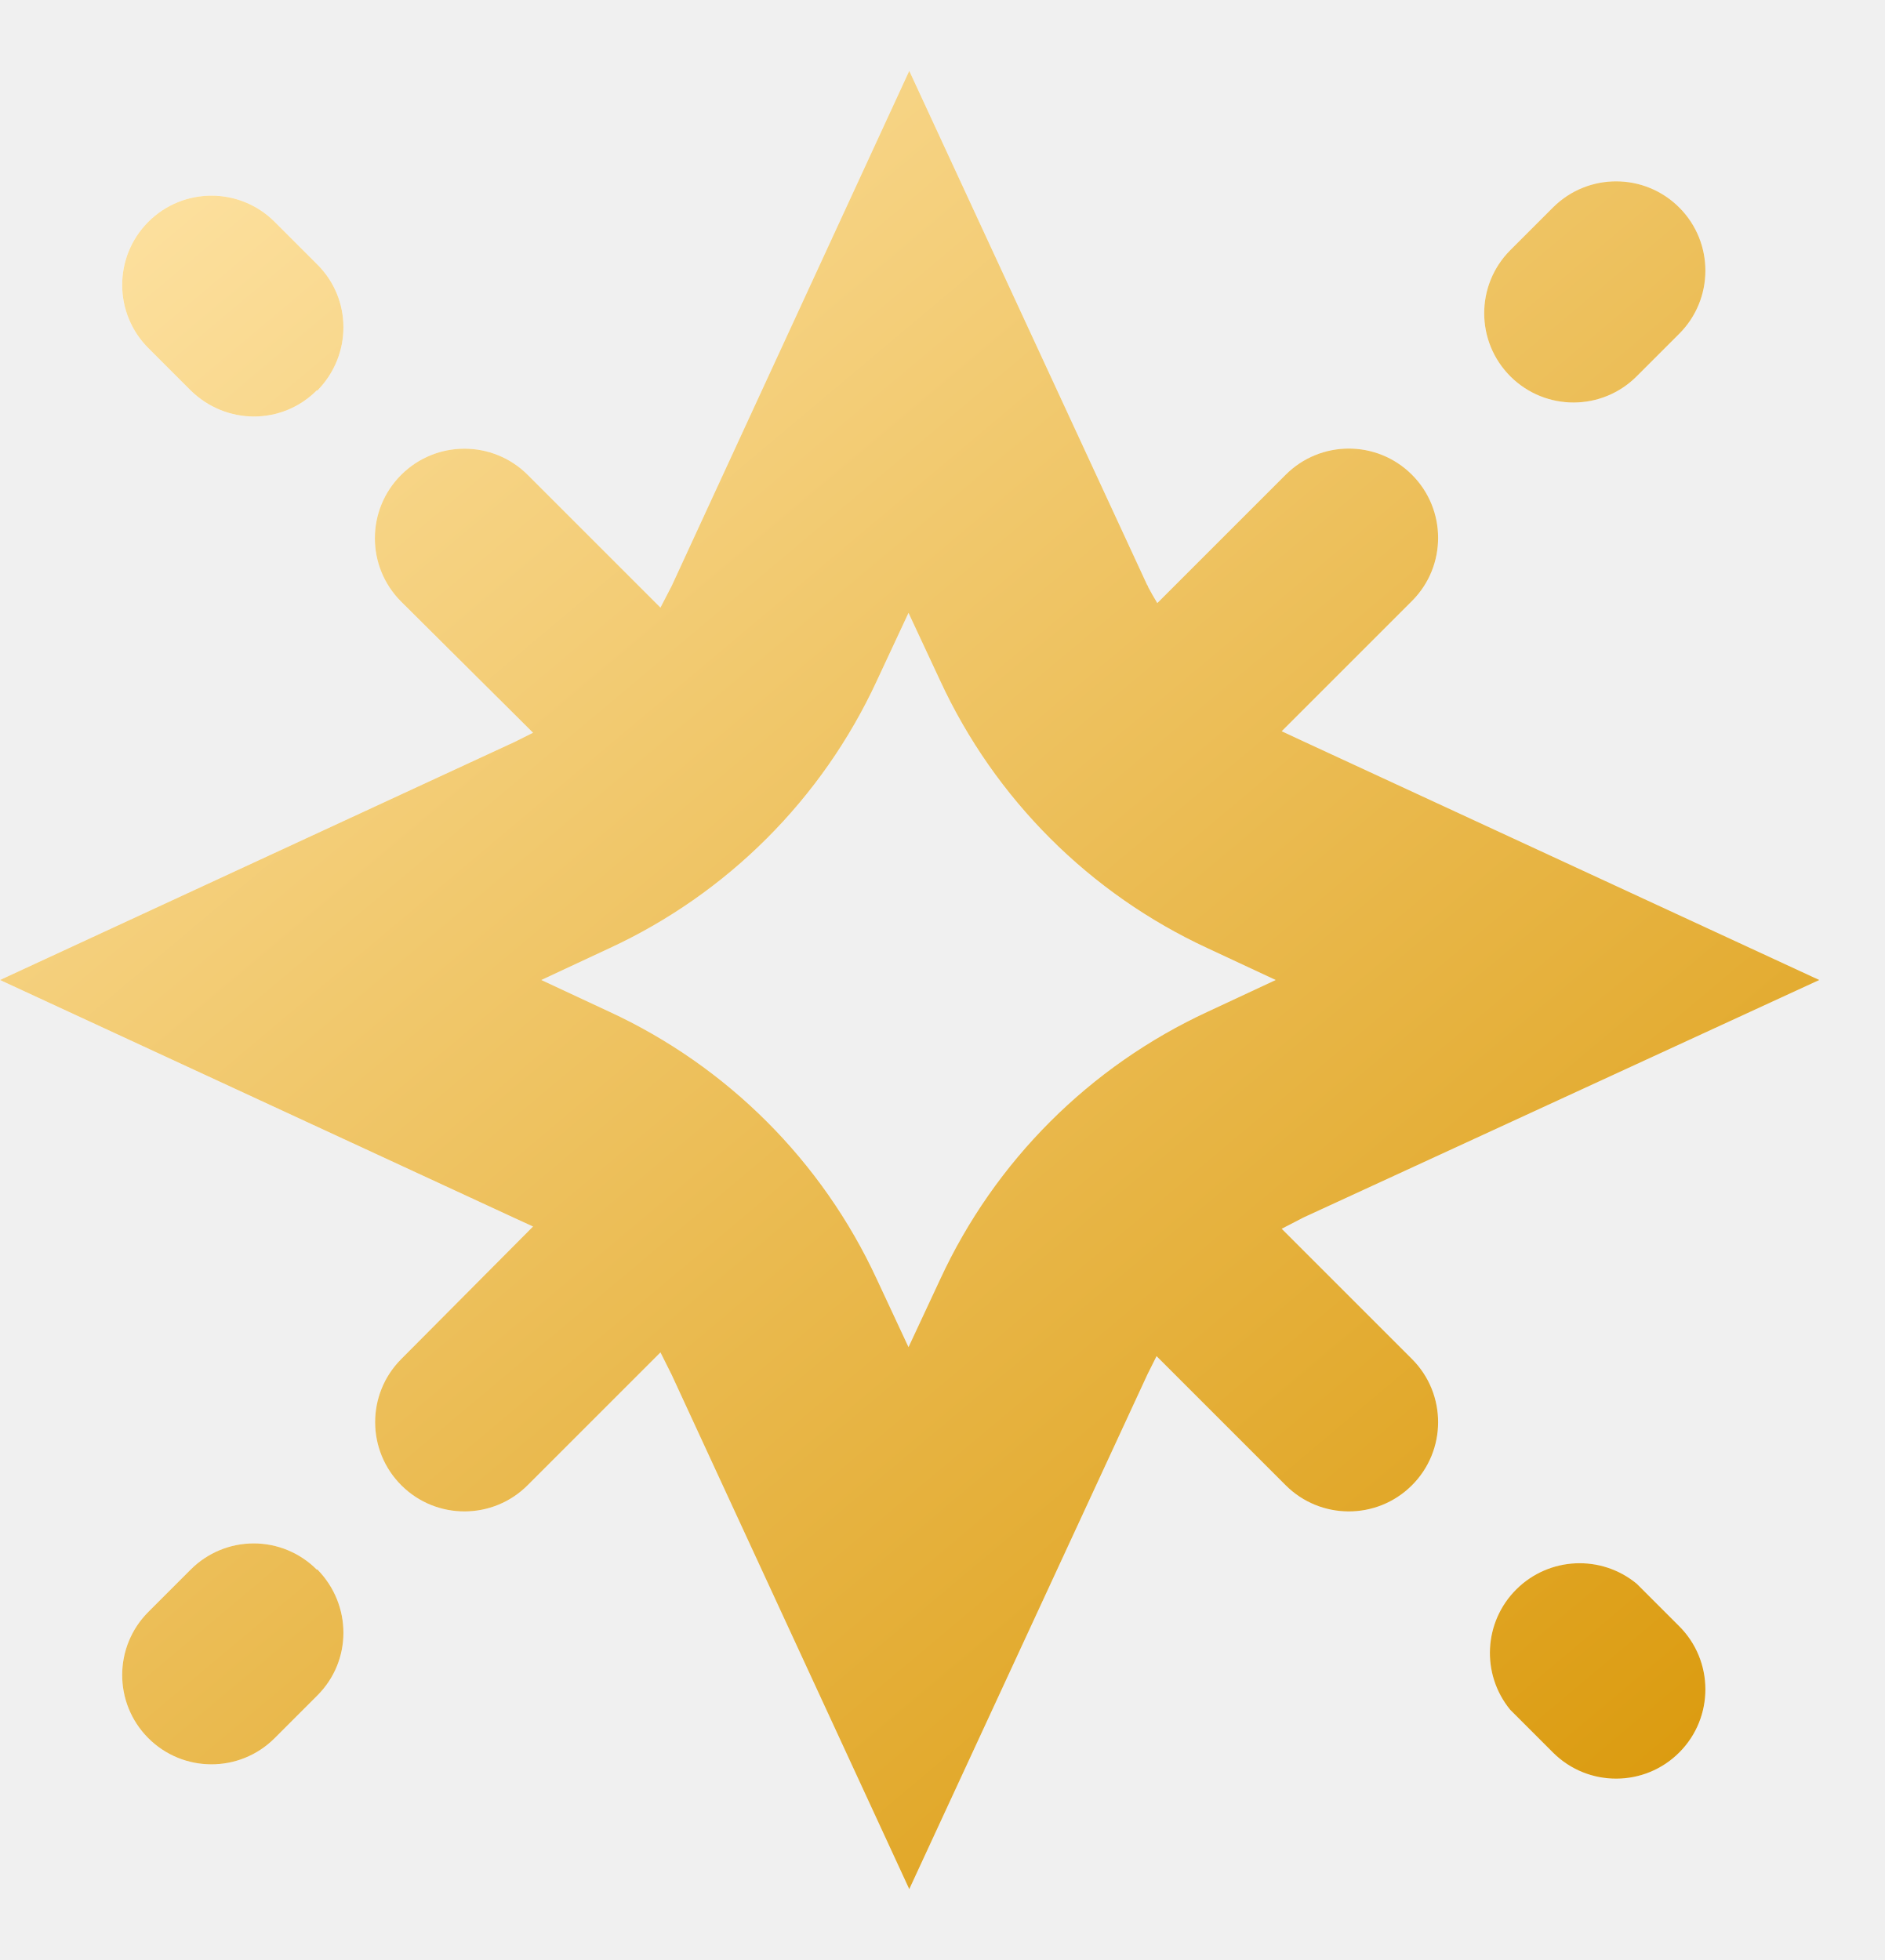
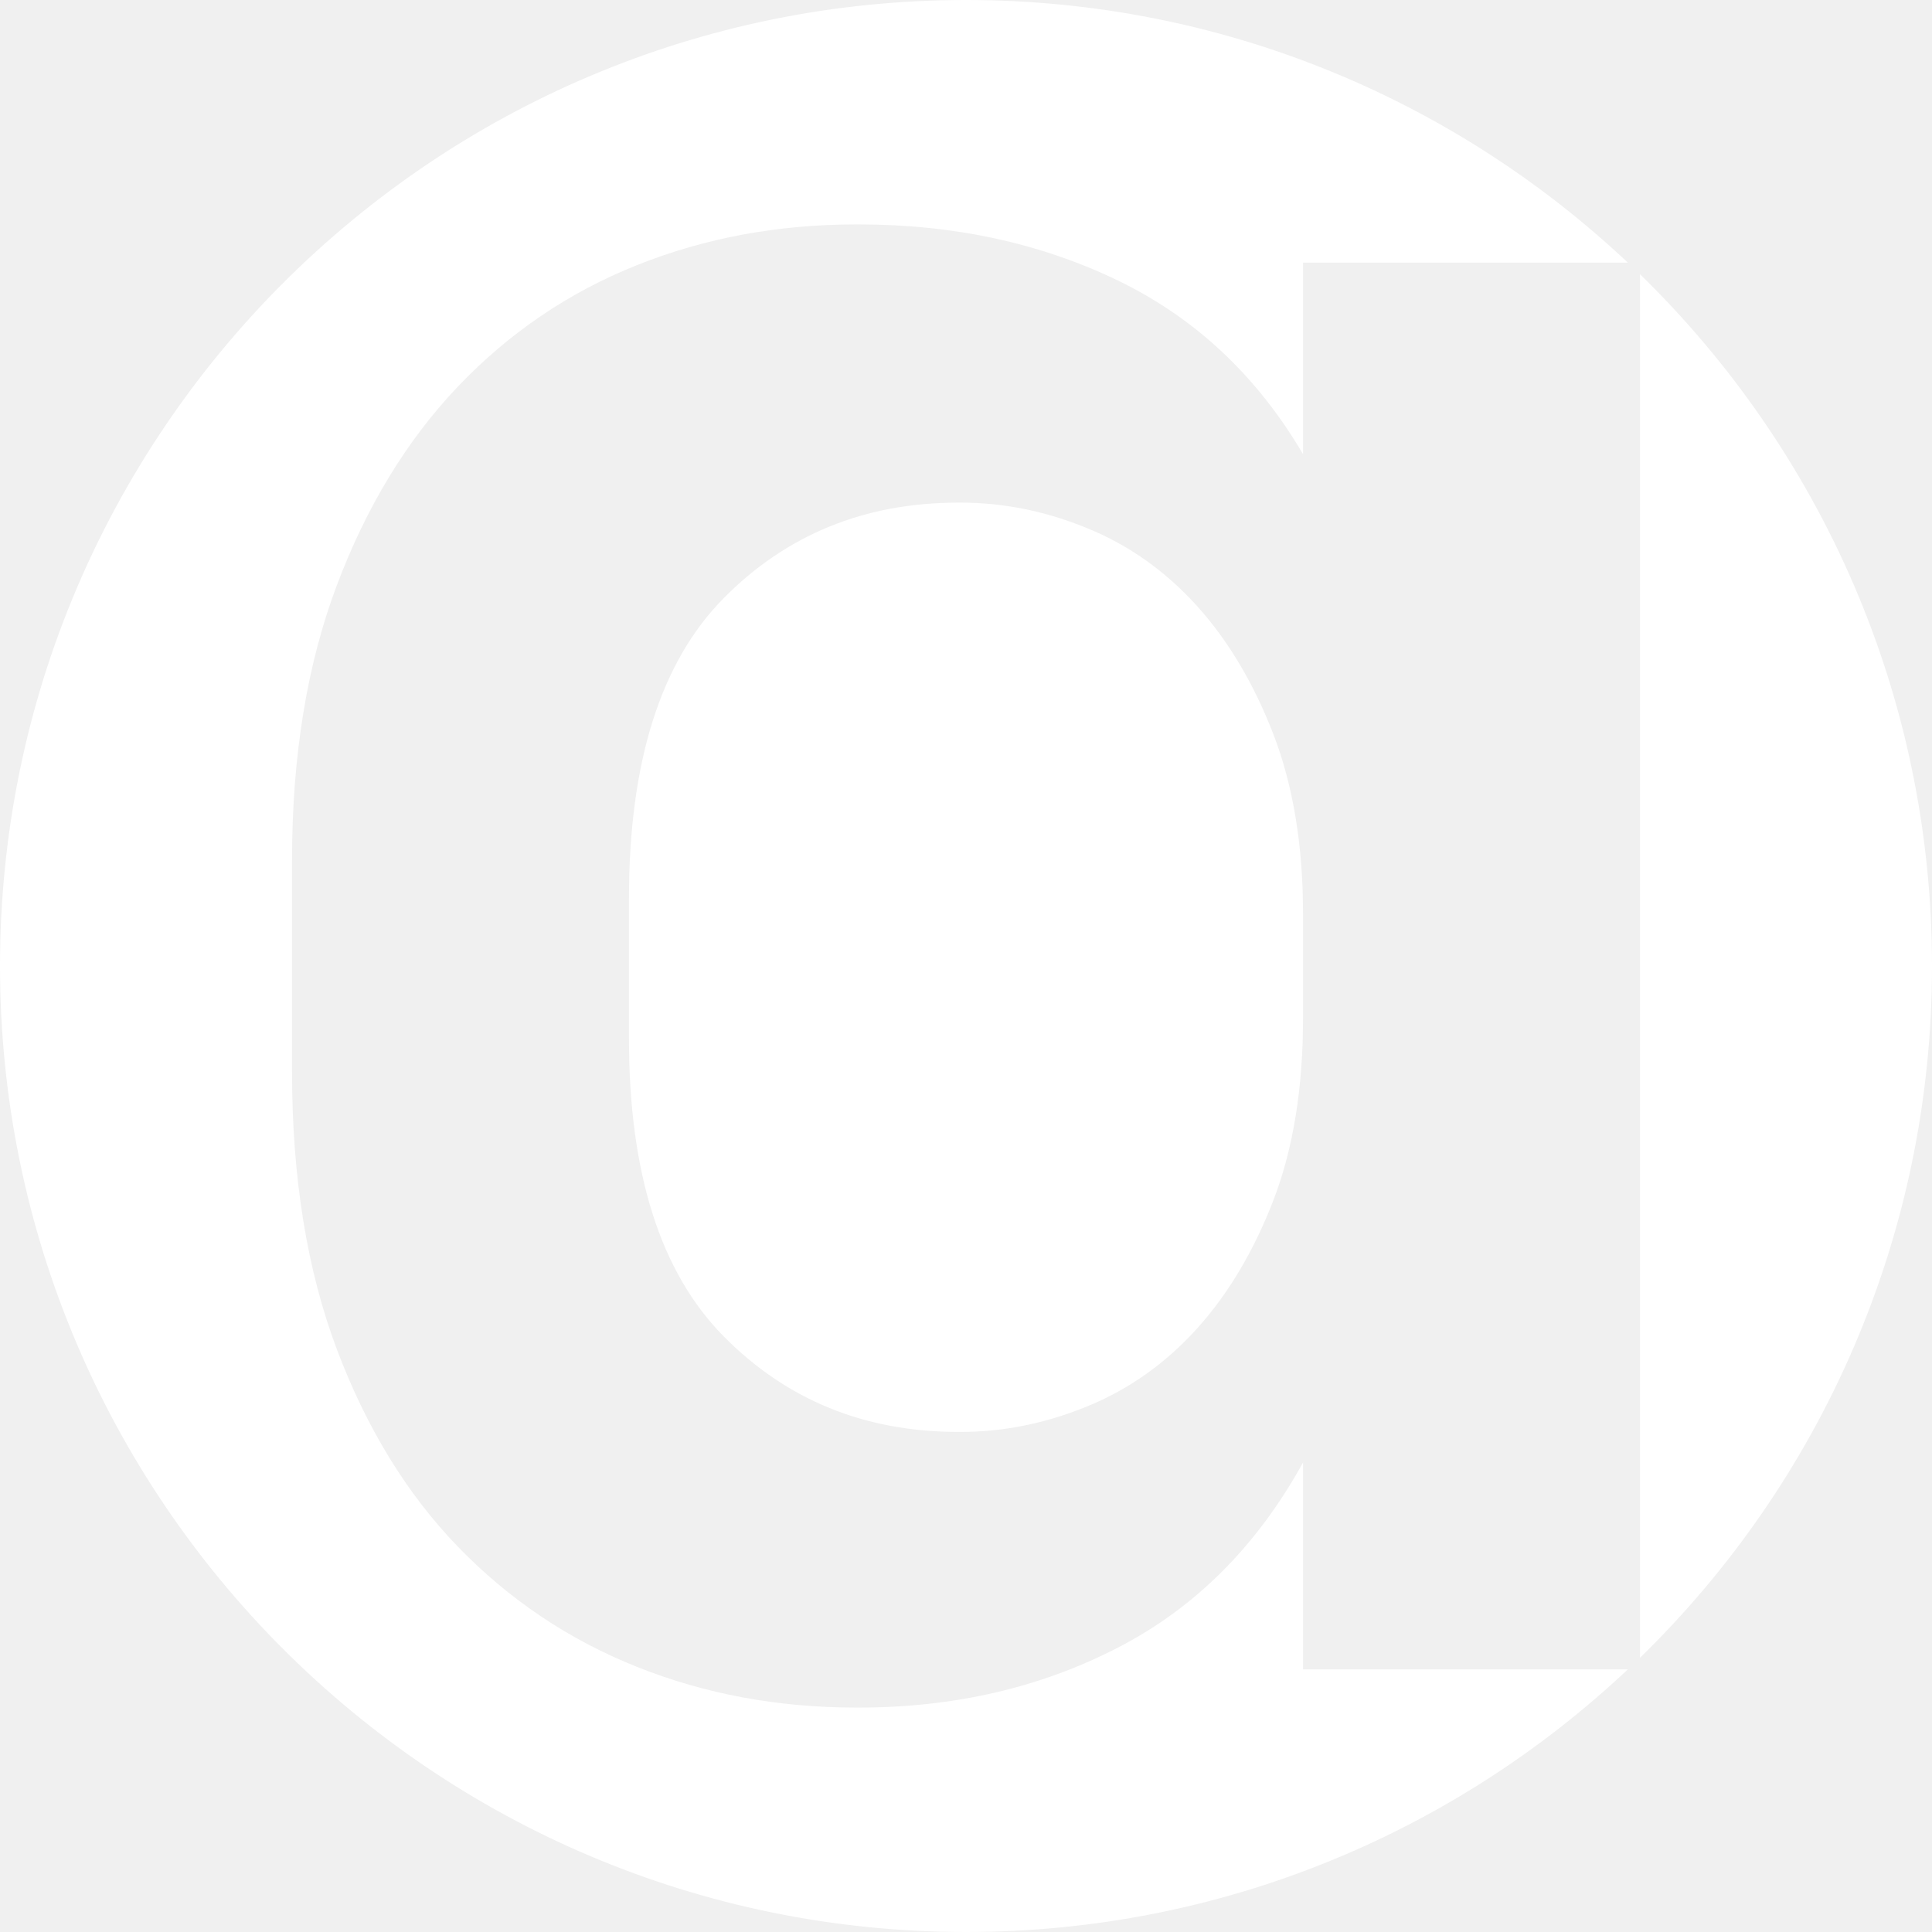
- <svg xmlns="http://www.w3.org/2000/svg" fill="none" viewBox="0 0 25 26">
-   <path fill="#fff" fill-rule="evenodd" d="M15.22 7.77 12.06.94 8.91 7.77l-.15.29L7 6.3a1.18 1.18 0 1 0-1.68 1.68l1.75 1.74-.2.1-.04.02L0 13l6.83 3.16.24.11-1.75 1.76A1.18 1.18 0 1 0 7 19.7l1.76-1.76.15.3 3.15 6.82 3.16-6.83.12-.24 1.71 1.71a1.18 1.18 0 1 0 1.68-1.67L17 16.3l.29-.15L24.13 13 17.3 9.84 17 9.7l1.73-1.73a1.18 1.18 0 1 0-1.68-1.67L15.35 8a4.15 4.15 0 0 1-.12-.21l-.01-.03Zm-3.17.36-.42.9a7.27 7.27 0 0 1-3.55 3.55l-.9.42.9.42a7.27 7.27 0 0 1 3.55 3.55l.42.9.42-.9a7.27 7.27 0 0 1 3.55-3.55l.9-.42-.9-.42a7.27 7.27 0 0 1-3.55-3.55l-.42-.9Z" clip-rule="evenodd" />
-   <path fill="url(#a)" fill-rule="evenodd" d="M15.22 7.77 12.06.94 8.91 7.77l-.15.29L7 6.3a1.18 1.18 0 1 0-1.68 1.68l1.75 1.74-.2.1-.04.02L0 13l6.83 3.16.24.11-1.75 1.76A1.18 1.18 0 1 0 7 19.7l1.76-1.76.15.3 3.15 6.82 3.16-6.83.12-.24 1.71 1.71a1.18 1.18 0 1 0 1.68-1.67L17 16.3l.29-.15L24.13 13 17.3 9.84 17 9.7l1.73-1.73a1.18 1.18 0 1 0-1.68-1.67L15.35 8a4.15 4.15 0 0 1-.12-.21l-.01-.03Zm-3.17.36-.42.9a7.27 7.27 0 0 1-3.55 3.55l-.9.42.9.42a7.27 7.27 0 0 1 3.55 3.55l.42.9.42-.9a7.27 7.27 0 0 1 3.55-3.55l.9-.42-.9-.42a7.27 7.27 0 0 1-3.55-3.55l-.42-.9Z" clip-rule="evenodd" />
-   <path fill="#fff" d="M22.27 4.43a1.18 1.18 0 1 0-1.67-1.68l-.57.57a1.18 1.18 0 0 0 1.68 1.67l.56-.56Z" />
-   <path fill="url(#a)" d="M22.27 4.43a1.18 1.18 0 1 0-1.67-1.68l-.57.57a1.18 1.18 0 0 0 1.68 1.67l.56-.56Z" />
-   <path fill="#fff" d="M4.2 5.18c-.46.46-1.2.46-1.67 0l-.56-.56a1.18 1.18 0 0 1 1.67-1.68l.57.57c.46.46.46 1.2 0 1.67Z" />
-   <path fill="url(#a)" d="M4.2 5.18c-.46.46-1.2.46-1.67 0l-.56-.56a1.18 1.18 0 0 1 1.67-1.68l.57.57c.46.46.46 1.2 0 1.67Z" />
-   <path fill="#fff" d="M4.2 20.82a1.18 1.18 0 0 0-1.67 0l-.56.56a1.18 1.18 0 0 0 1.67 1.68l.57-.57c.46-.46.46-1.2 0-1.67Z" />
-   <path fill="url(#a)" d="M4.2 20.82a1.18 1.18 0 0 0-1.67 0l-.56.56a1.18 1.18 0 0 0 1.67 1.68l.57-.57c.46-.46.46-1.2 0-1.67Z" />
-   <path fill="#fff" d="M22.27 21.57a1.18 1.18 0 0 1-1.67 1.68l-.57-.57a1.19 1.19 0 0 1 1.68-1.67l.56.56Z" />
-   <path fill="url(#a)" d="M22.27 21.57a1.18 1.18 0 0 1-1.67 1.68l-.57-.57a1.19 1.19 0 0 1 1.68-1.67l.56.56Z" />
-   <defs>
-     <linearGradient id="a" x1="2.5" x2="21.61" y1="2.65" y2="25.4" gradientUnits="userSpaceOnUse">
-       <stop stop-color="#FCDF9C" />
-       <stop offset="1" stop-color="#DA990B" />
-     </linearGradient>
-   </defs>
+ <svg xmlns="http://www.w3.org/2000/svg" clip-rule="evenodd" fill-rule="evenodd" stroke-linejoin="round" stroke-miterlimit="2" viewBox="0 0 25 25">
+   <path d="m21.065 22.601c-2.238 2.107-5.252 3.399-8.565 3.399-6.899 0-12.5-5.601-12.5-12.5s5.601-12.5 12.5-12.5c3.313 0 6.327 1.292 8.565 3.399h-4.204v2.478c-.595-1.013-1.393-1.762-2.395-2.247-1.003-.484-2.12-.726-3.353-.726h-.033c-1.014 0-1.96.176-2.841.528s-1.652.876-2.313 1.569c-.66.694-1.184 1.553-1.569 2.577s-.578 2.208-.578 3.551v2.742c0 1.365.193 2.56.578 3.584s.909 1.878 1.569 2.56c.661.683 1.432 1.201 2.313 1.553s1.827.528 2.841.528h.033c1.233 0 2.35-.258 3.353-.776 1.002-.517 1.8-1.316 2.395-2.395v2.676zm.156-18.053c2.331 2.271 3.779 5.444 3.779 8.952s-1.448 6.681-3.779 8.952zm-8.787 14.981h-.033c-1.211 0-2.224-.413-3.039-1.239s-1.223-2.109-1.223-3.849v-1.816c0-1.762.408-3.056 1.223-3.882s1.828-1.239 3.039-1.239h.033c.551 0 1.096.11 1.635.331.54.22 1.013.556 1.421 1.007.407.452.737 1.008.991 1.668.253.661.38 1.432.38 2.313v1.354c0 .903-.127 1.685-.38 2.346-.254.66-.584 1.216-.991 1.668-.408.451-.881.787-1.421 1.007-.539.221-1.084.331-1.635.331z" fill="#fff" transform="translate(0 -1)" />
</svg>
